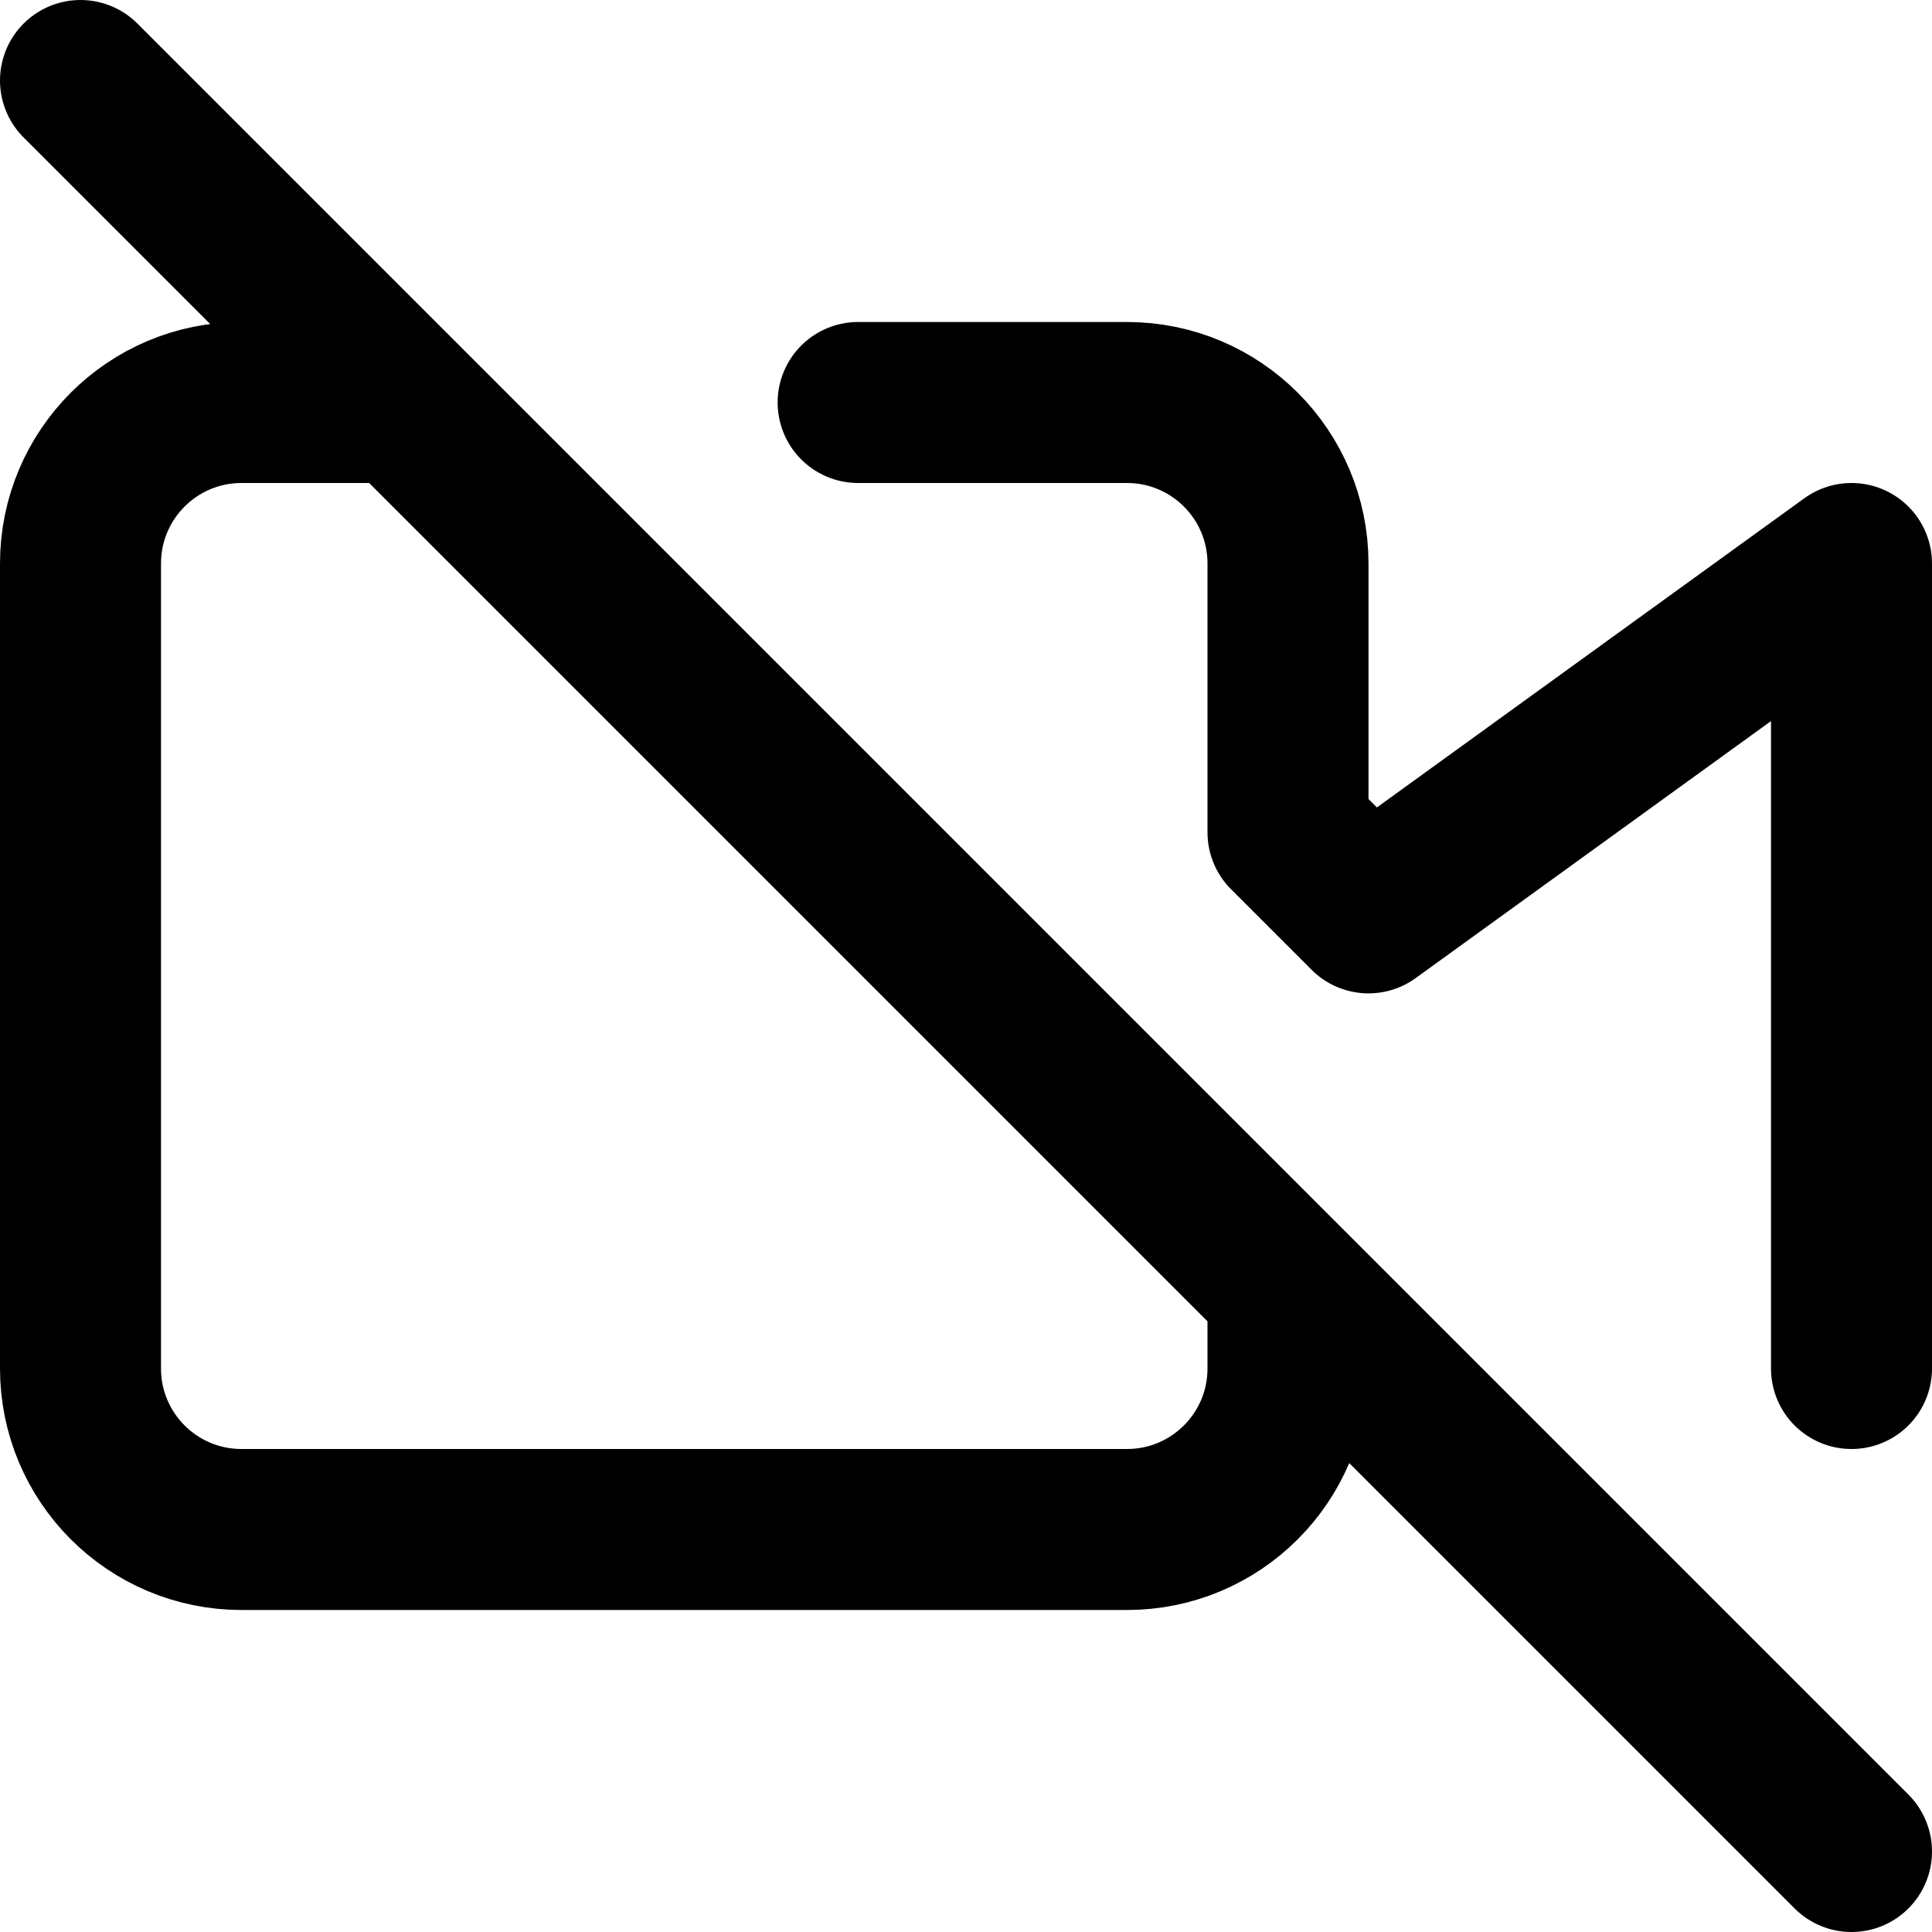
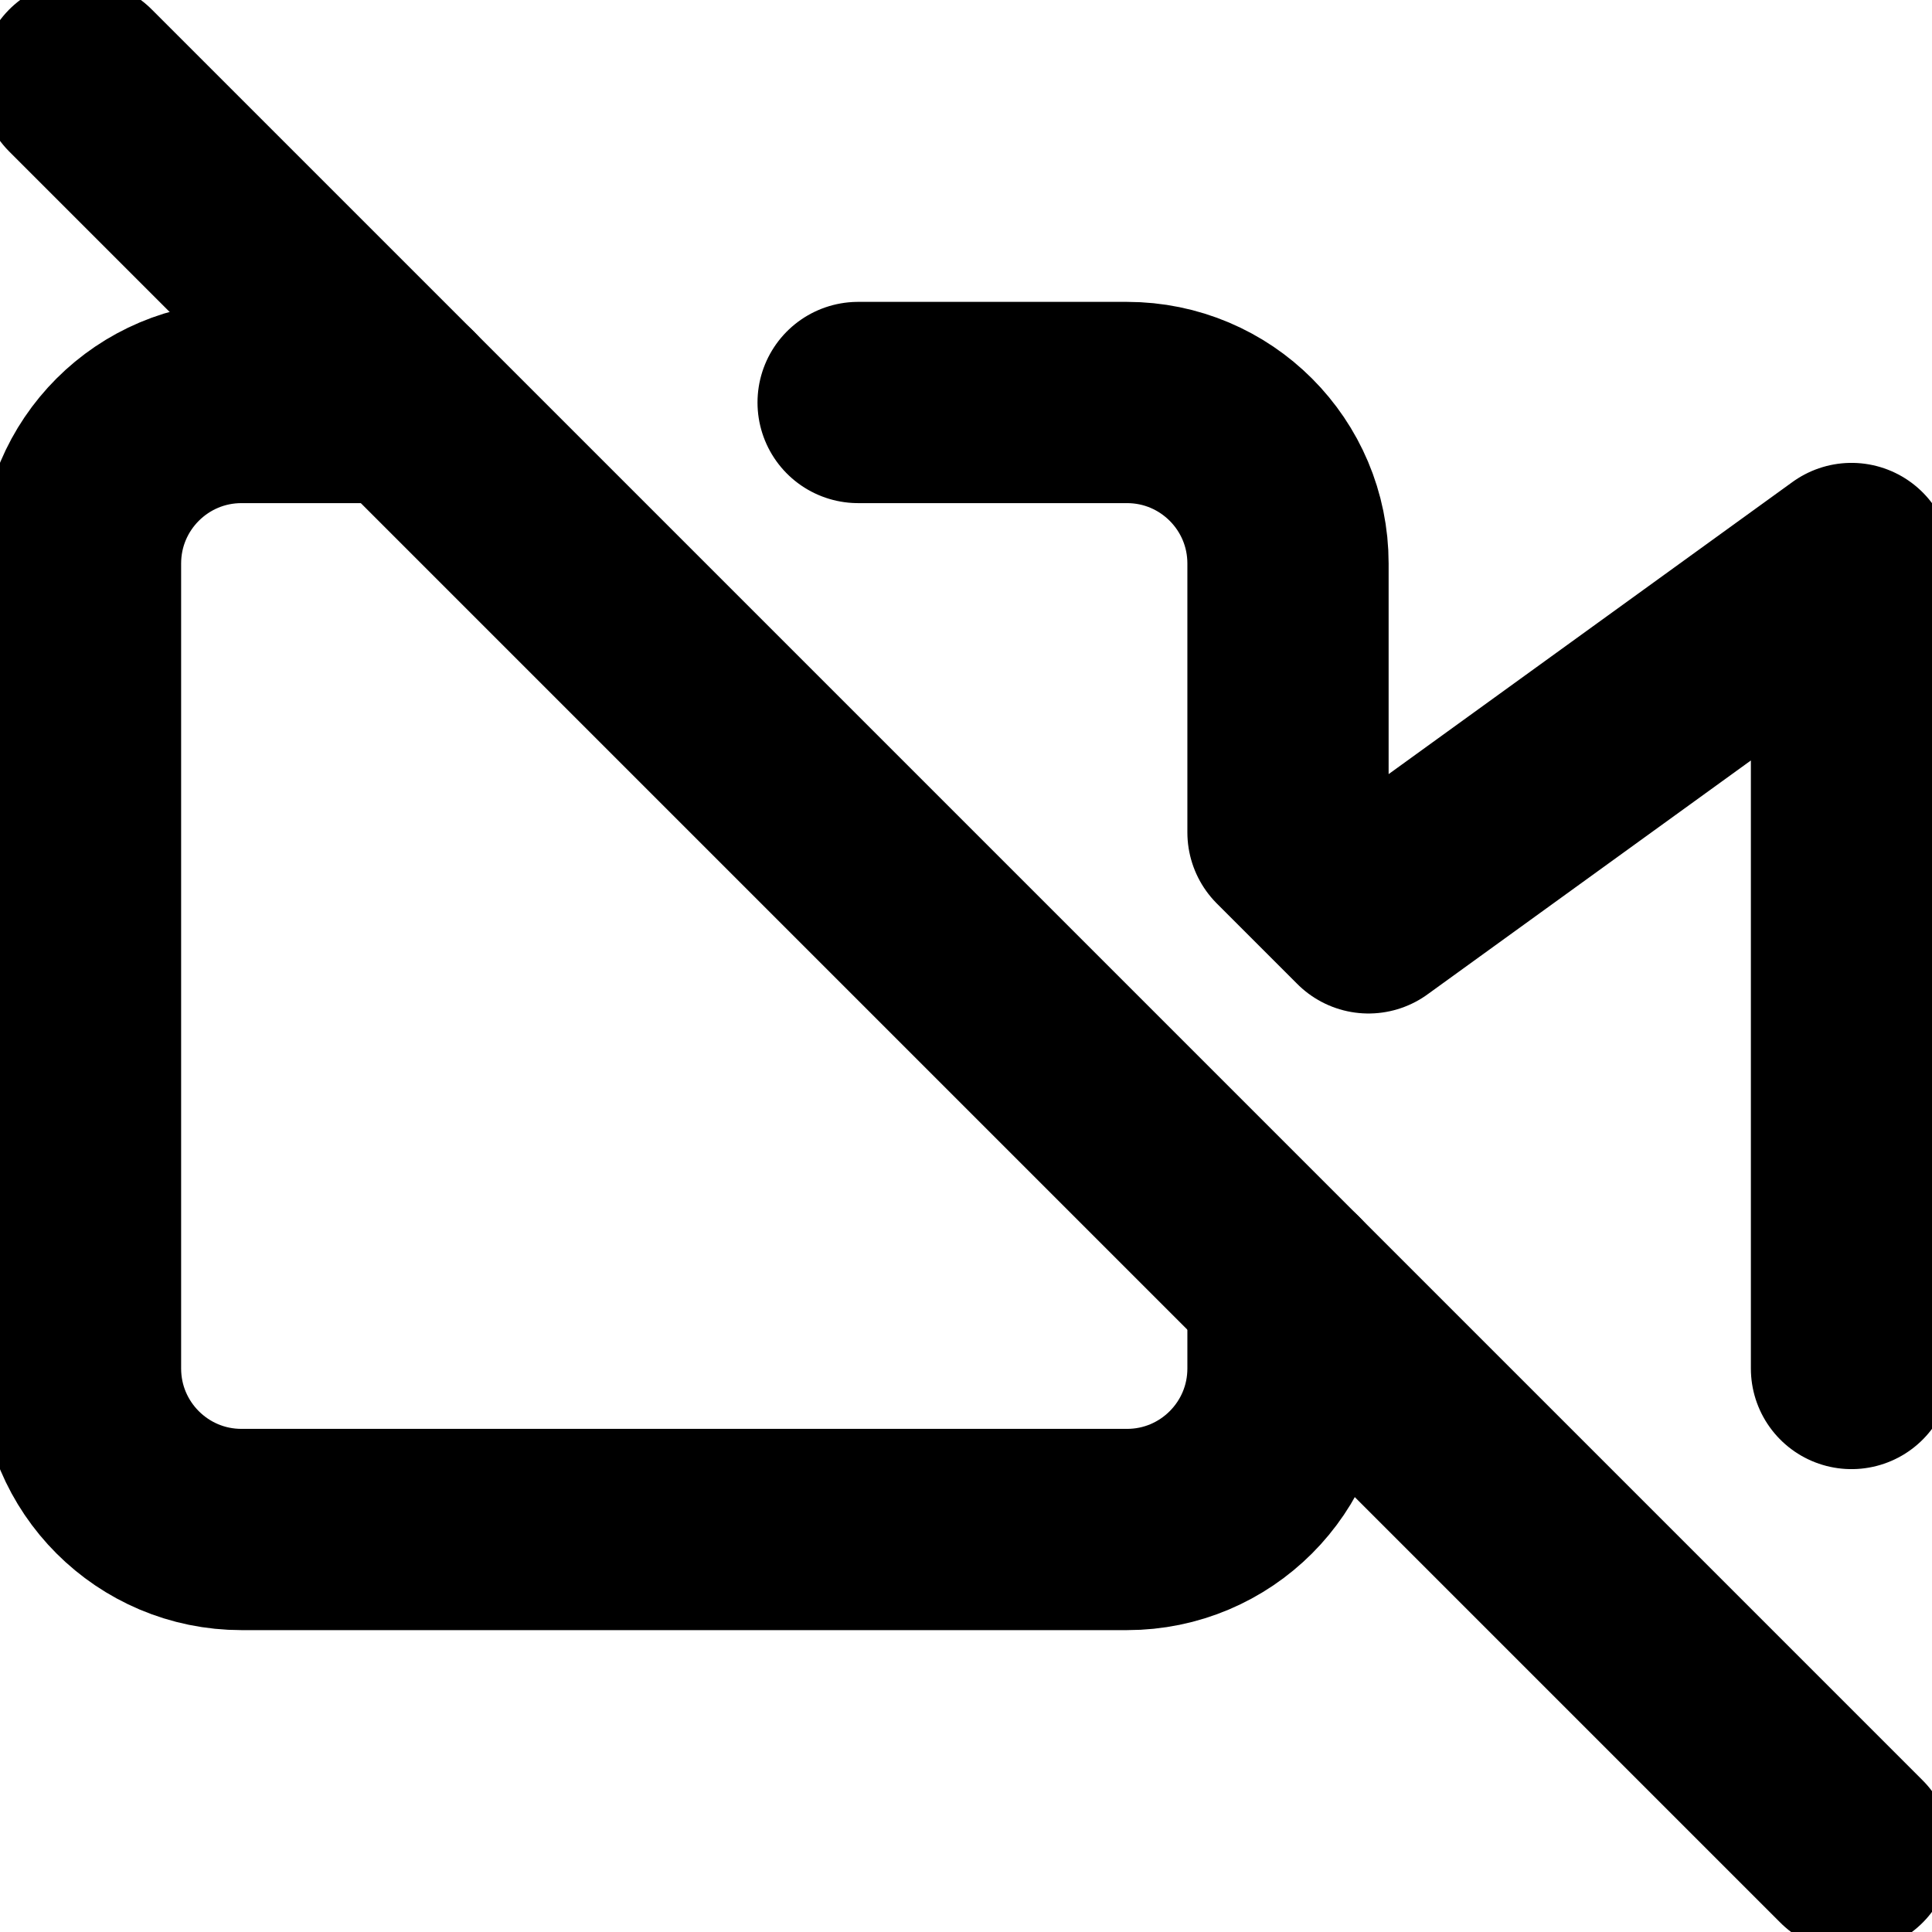
- <svg xmlns="http://www.w3.org/2000/svg" width="28" height="28" viewBox="0 0 24 24" fill="none" stroke="currentColor" stroke-width="2" stroke-linecap="round" stroke-linejoin="round" class="feather feather-video-off">
-   <path d="M16 16v1a2 2 0 01-2 2H3a2 2 0 01-2-2V7a2 2 0 012-2h2m5.66 0H14a2 2 0 012 2v3.34l1 1L23 7v10M1 1l22 22" />
+ <svg xmlns="http://www.w3.org/2000/svg" width="24" height="24" viewBox="0 0 24 24" fill="none" stroke="currentColor" stroke-width="2.5" stroke-linecap="round" stroke-linejoin="round" class="feather feather-video-off">
+   <path d="M16 16v1a2 2 0 0 1-2 2H3a2 2 0 0 1-2-2V7a2 2 0 0 1 2-2h2m5.66 0H14a2 2 0 0 1 2 2v3.34l1 1L23 7v10" />
+   <line x1="1" y1="1" x2="23" y2="23" />
</svg>
